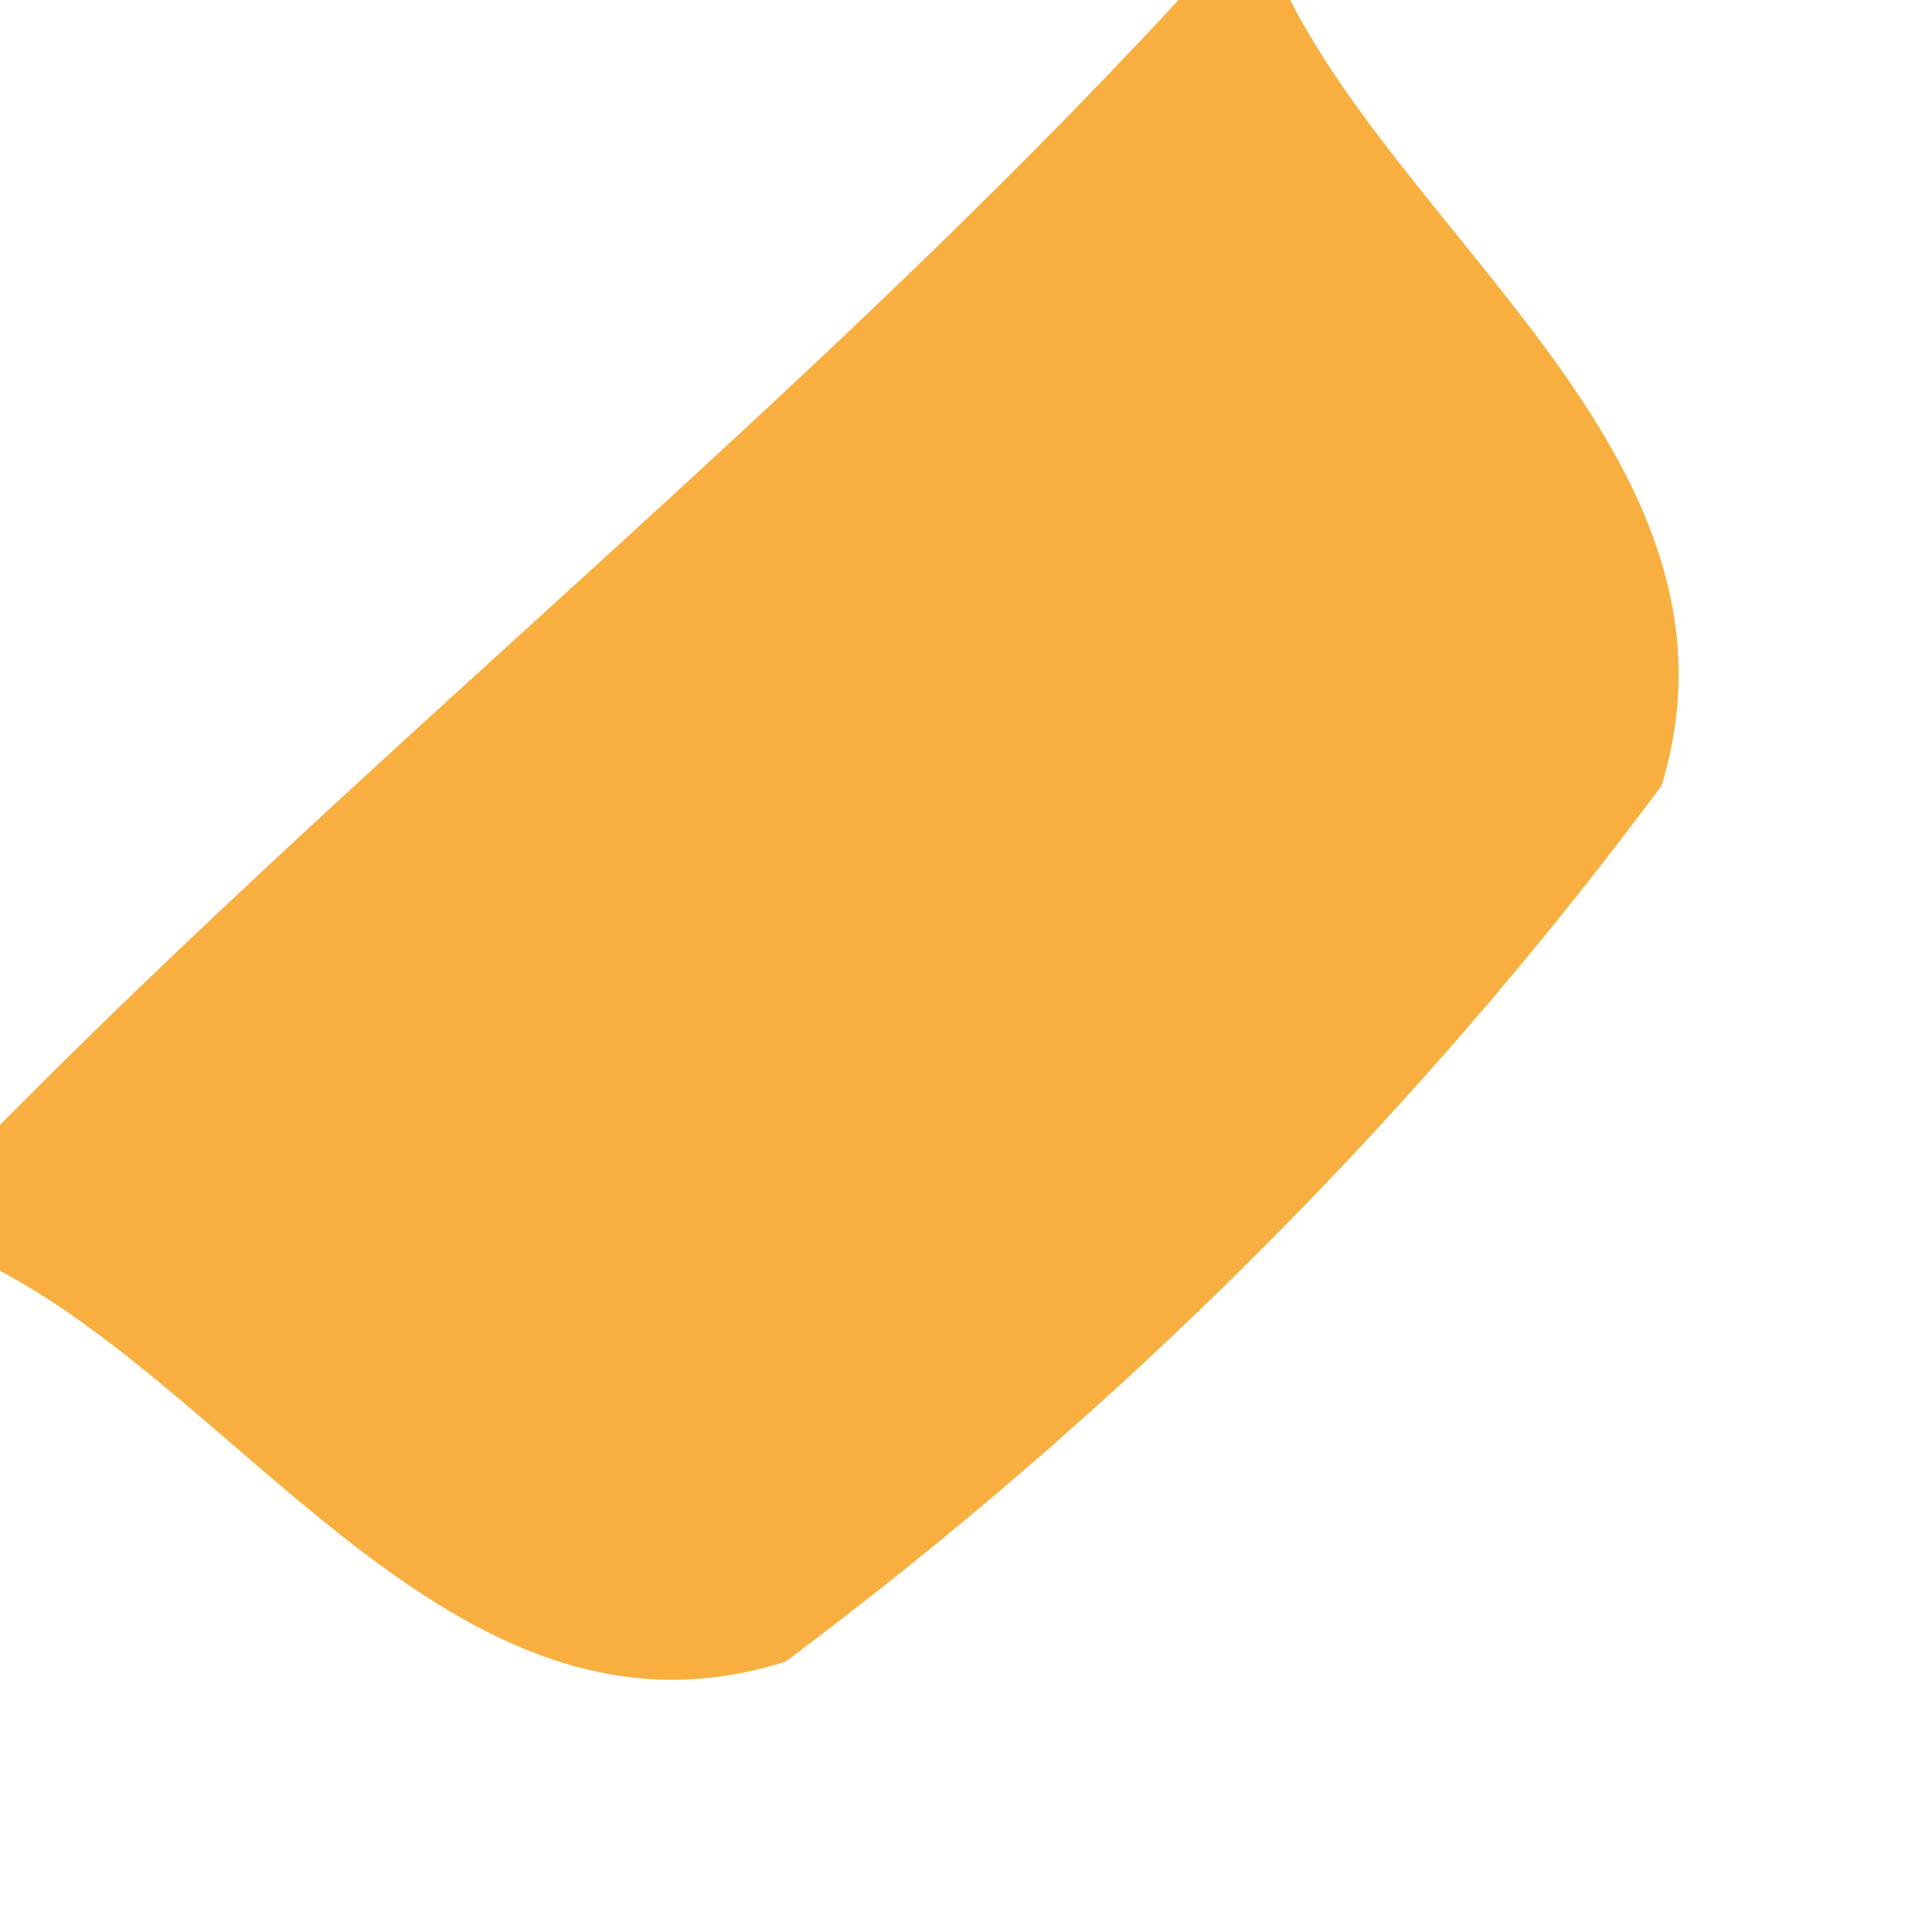
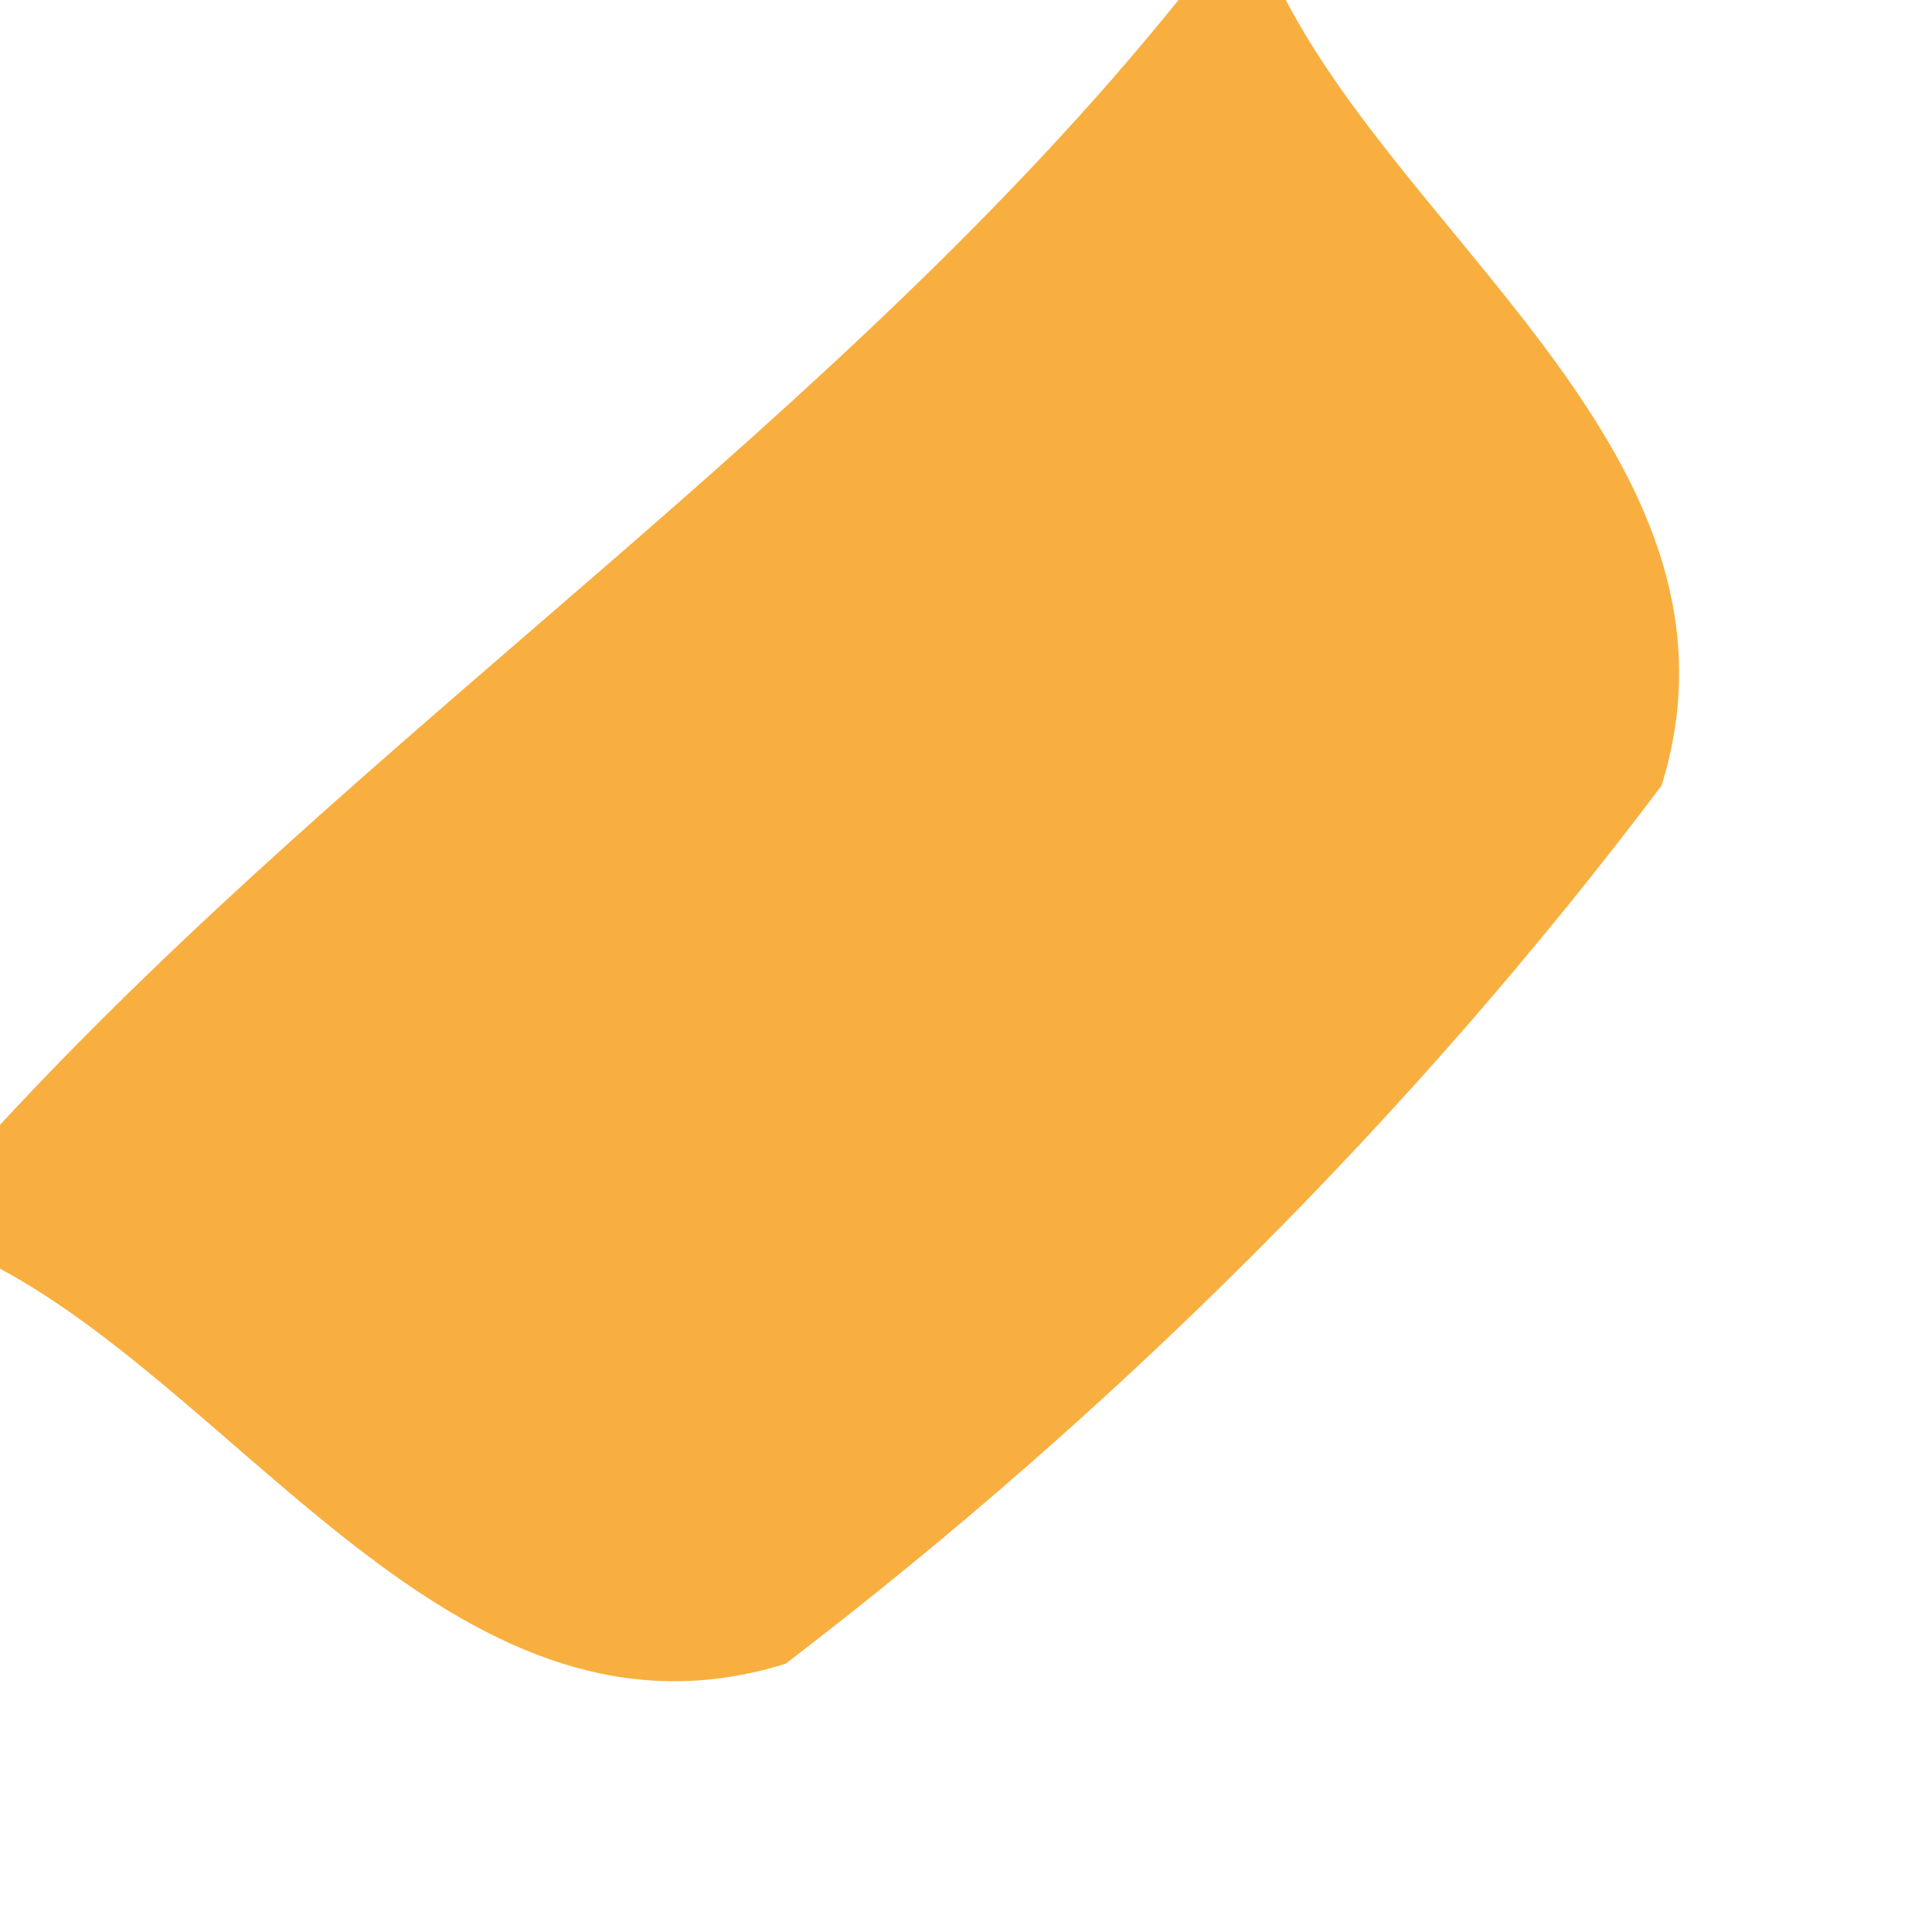
<svg xmlns="http://www.w3.org/2000/svg" width="9px" height="9px" viewBox="0 0 9 9" version="1.1">
  <g id="#f8af40ff">
-     <path fill="#f8af40" opacity="1.00" d=" M 5.49 0.00 L 6.01 0.00 C 6.61 1.17 8.19 2.19 7.74 3.66 C 6.59 5.21 5.20 6.59 3.66 7.74 C 2.16 8.22 1.17 6.54 0.00 5.92 L 0.00 5.24 C 1.78 3.44 3.77 1.86 5.49 0.00 Z" />
+     <path fill="#f8af40" opacity="1.00" d=" M 5.49 0.00 L 5.99 0.00 C 6.60 1.17 8.20 2.18 7.74 3.66 C 6.58 5.20 5.19 6.58 3.66 7.75 C 2.16 8.22 1.17 6.54 0.00 5.91 L 0.00 5.24 C 1.72 3.38 3.90 1.97 5.49 0.00 Z" />
  </g>
</svg>
